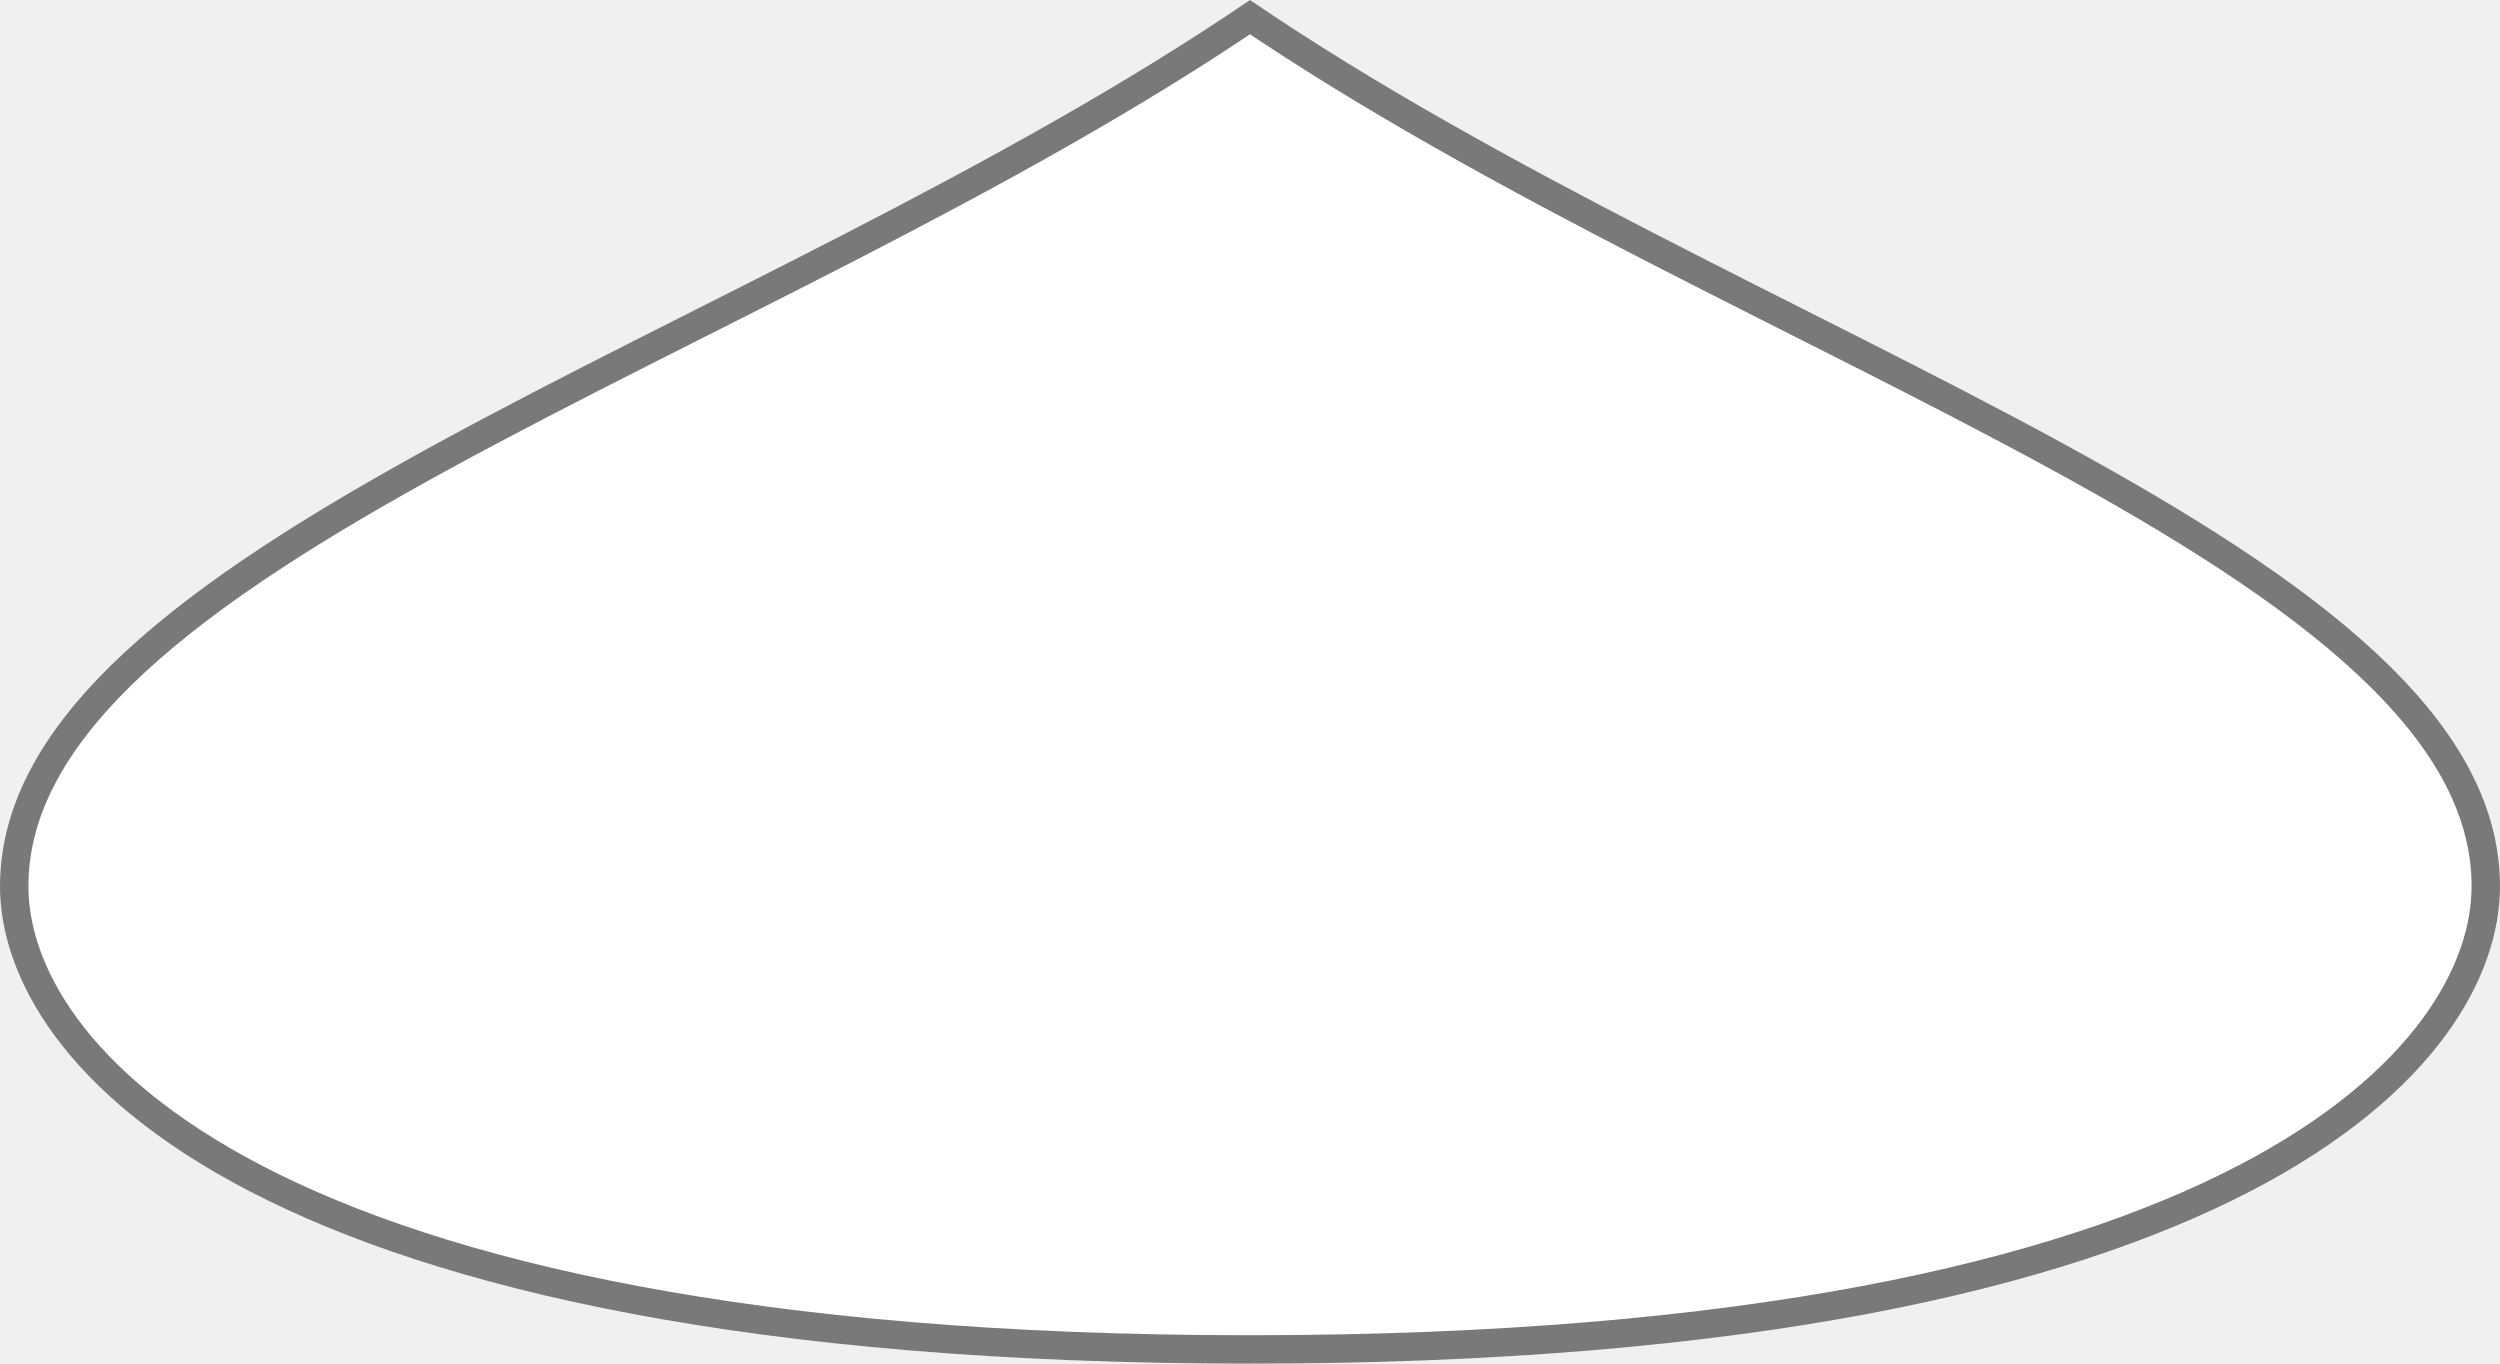
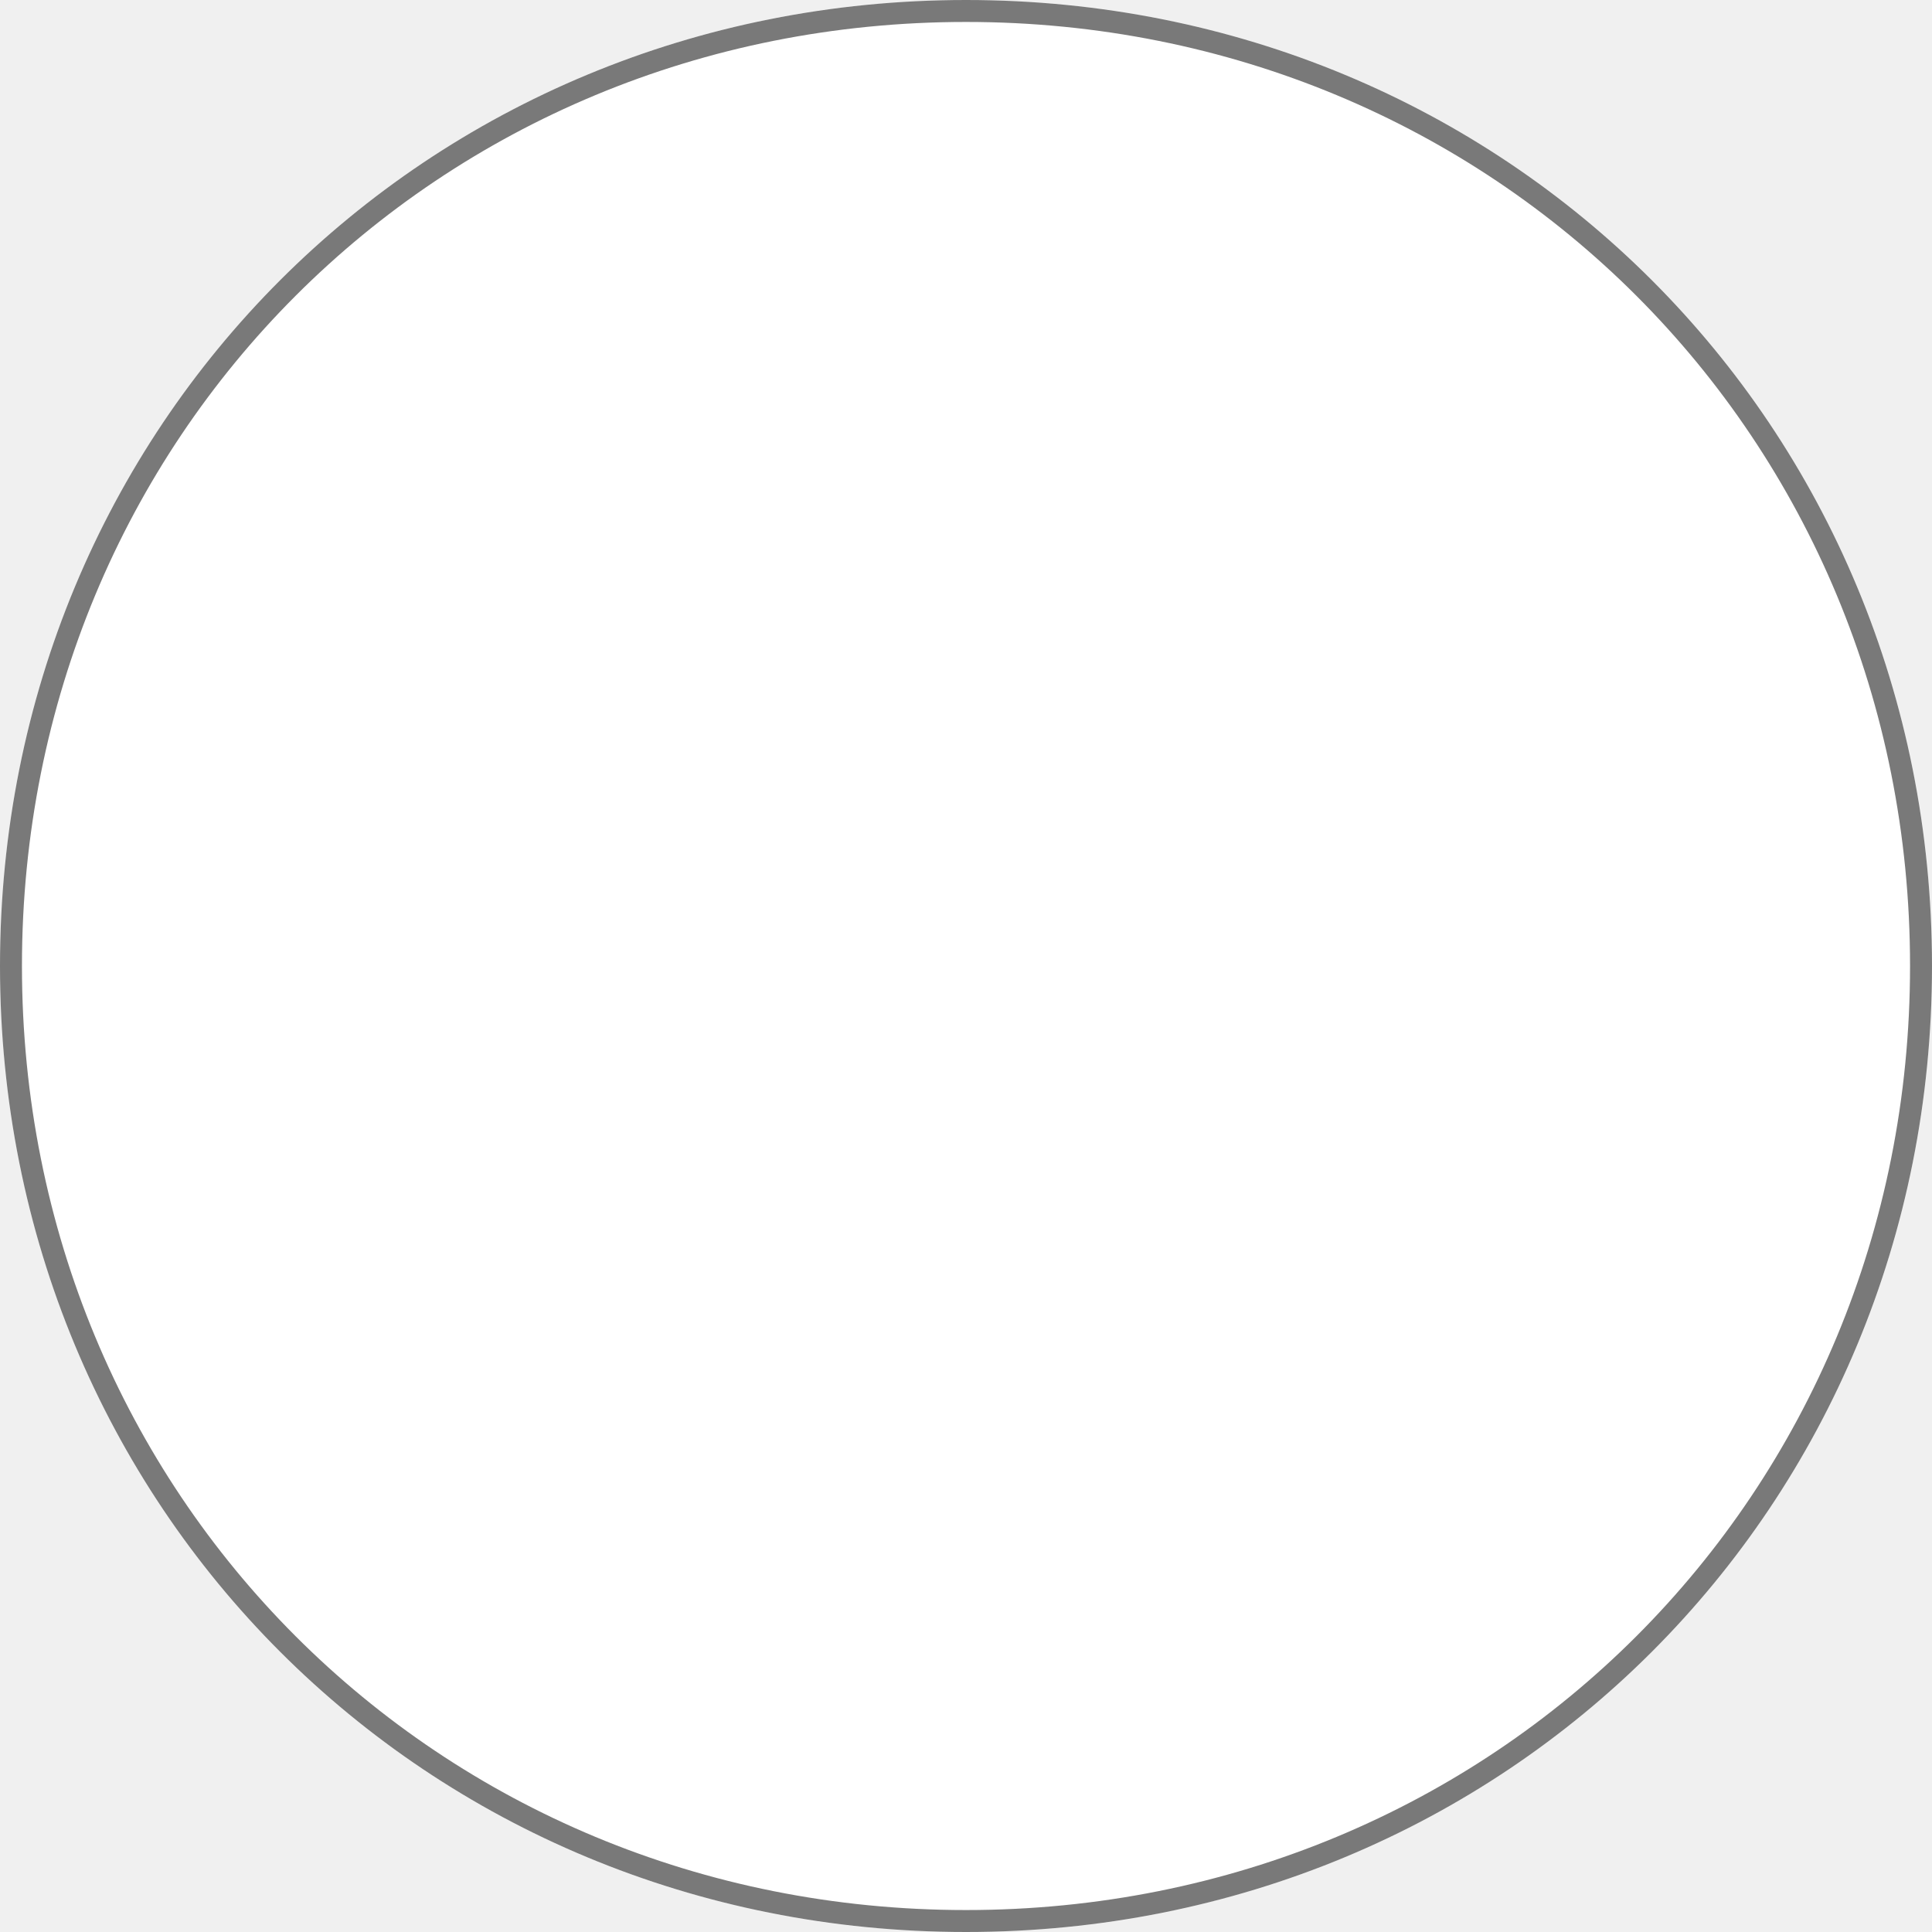
- <svg xmlns="http://www.w3.org/2000/svg" version="1.1" width="88px" height="48px">
-   <defs>
-     <mask fill="white" id="clip21">
-       <path d="M 88 31.2  C 88 19.2  61.6 12  44 0  C 26.4 12  0 19.2  0 31.2  C 0 37.44  8.8 48  44 48  C 79.2 48  88 37.44  88 31.2  Z " fill-rule="evenodd" />
-     </mask>
-   </defs>
-   <g transform="matrix(1 0 0 1 -55 -232 )">
-     <path d="M 88 31.2  C 88 19.2  61.6 12  44 0  C 26.4 12  0 19.2  0 31.2  C 0 37.44  8.8 48  44 48  C 79.2 48  88 37.44  88 31.2  Z " fill-rule="nonzero" fill="#ffffff" stroke="none" transform="matrix(1 0 0 1 55 232 )" />
-     <path d="M 88 31.2  C 88 19.2  61.6 12  44 0  C 26.4 12  0 19.2  0 31.2  C 0 37.44  8.8 48  44 48  C 79.2 48  88 37.44  88 31.2  Z " stroke-width="2" stroke="#797979" fill="none" transform="matrix(1 0 0 1 55 232 )" mask="url(#clip21)" />
+ <svg xmlns="http://www.w3.org/2000/svg" version="1.1" width="88px" height="88px">
+   <g transform="matrix(1 0 0 1 -55 -165 )">
+     <path d="M 99 165  C 123.64 165  143 184.36  143 209  C 143 233.64  123.64 253  99 253  C 74.36 253  55 233.64  55 209  C 55 184.36  74.36 165  99 165  Z " fill-rule="nonzero" fill="#ffffff" stroke="none" />
+     <path d="M 99 165.5  C 123.36 165.5  142.5 184.64  142.5 209  C 142.5 233.36  123.36 252.5  99 252.5  C 74.64 252.5  55.5 233.36  55.5 209  C 55.5 184.64  74.64 165.5  99 165.5  Z " stroke-width="1" stroke="#797979" fill="none" />
  </g>
</svg>
